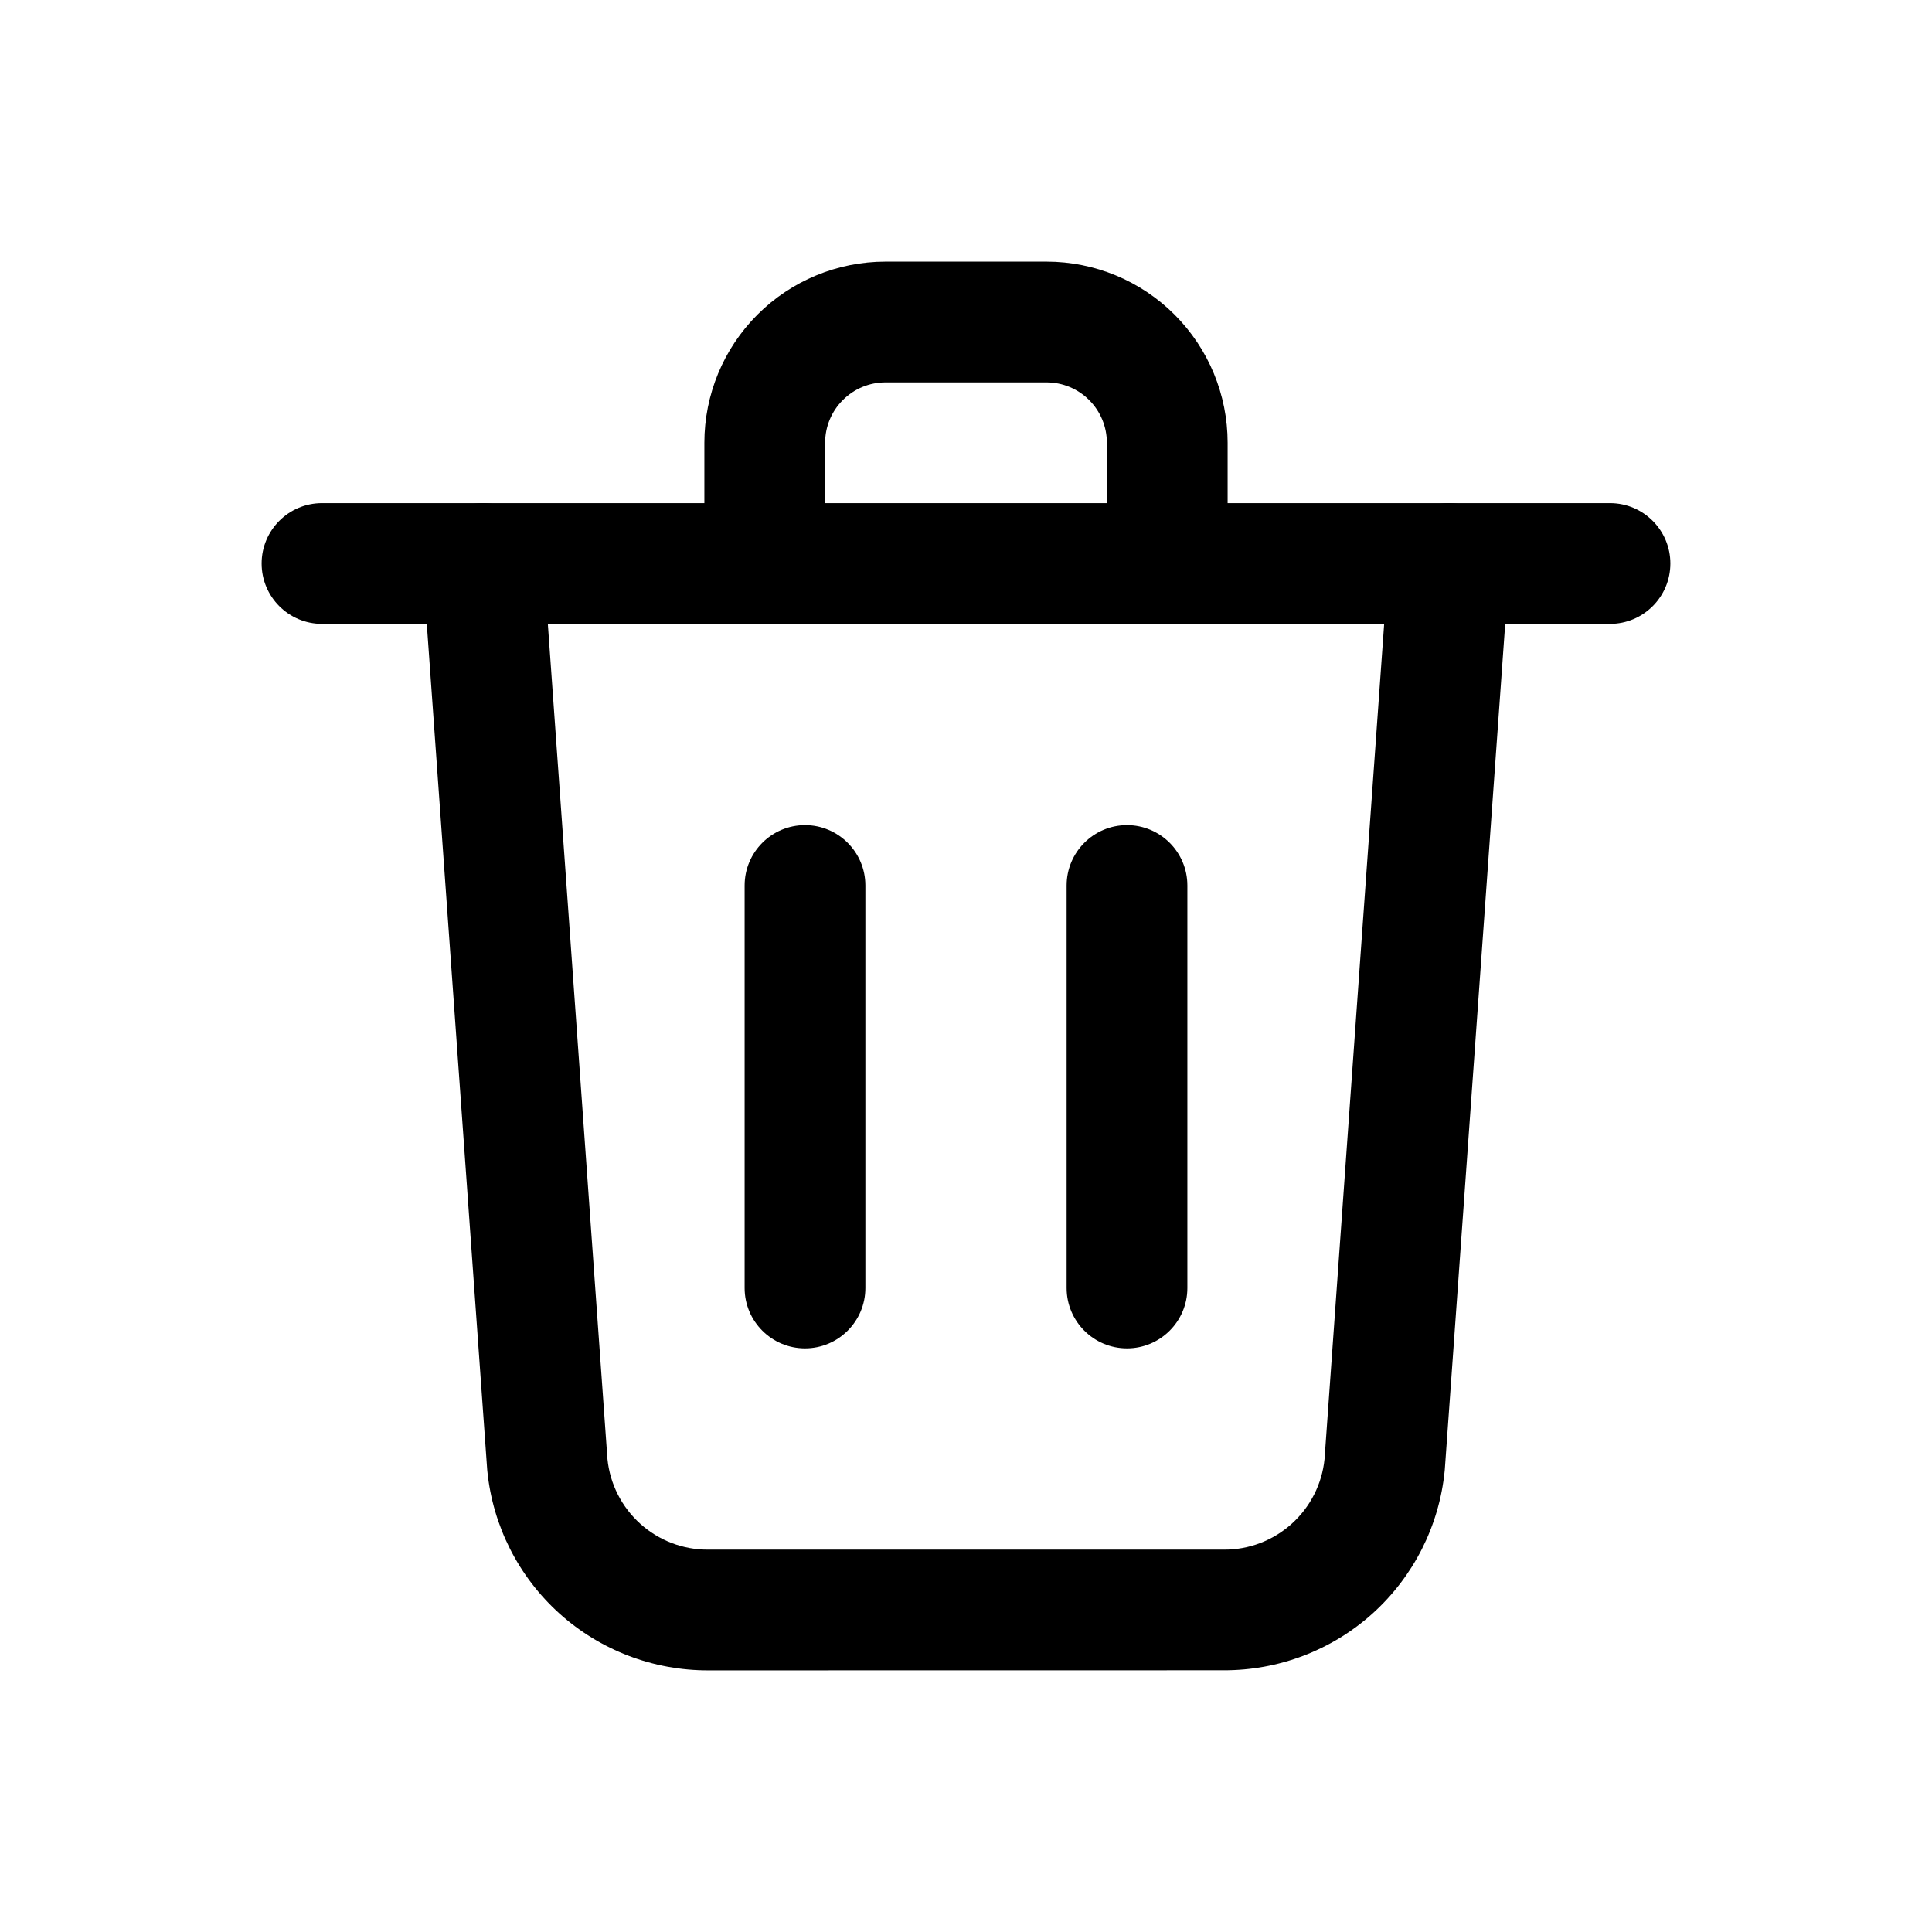
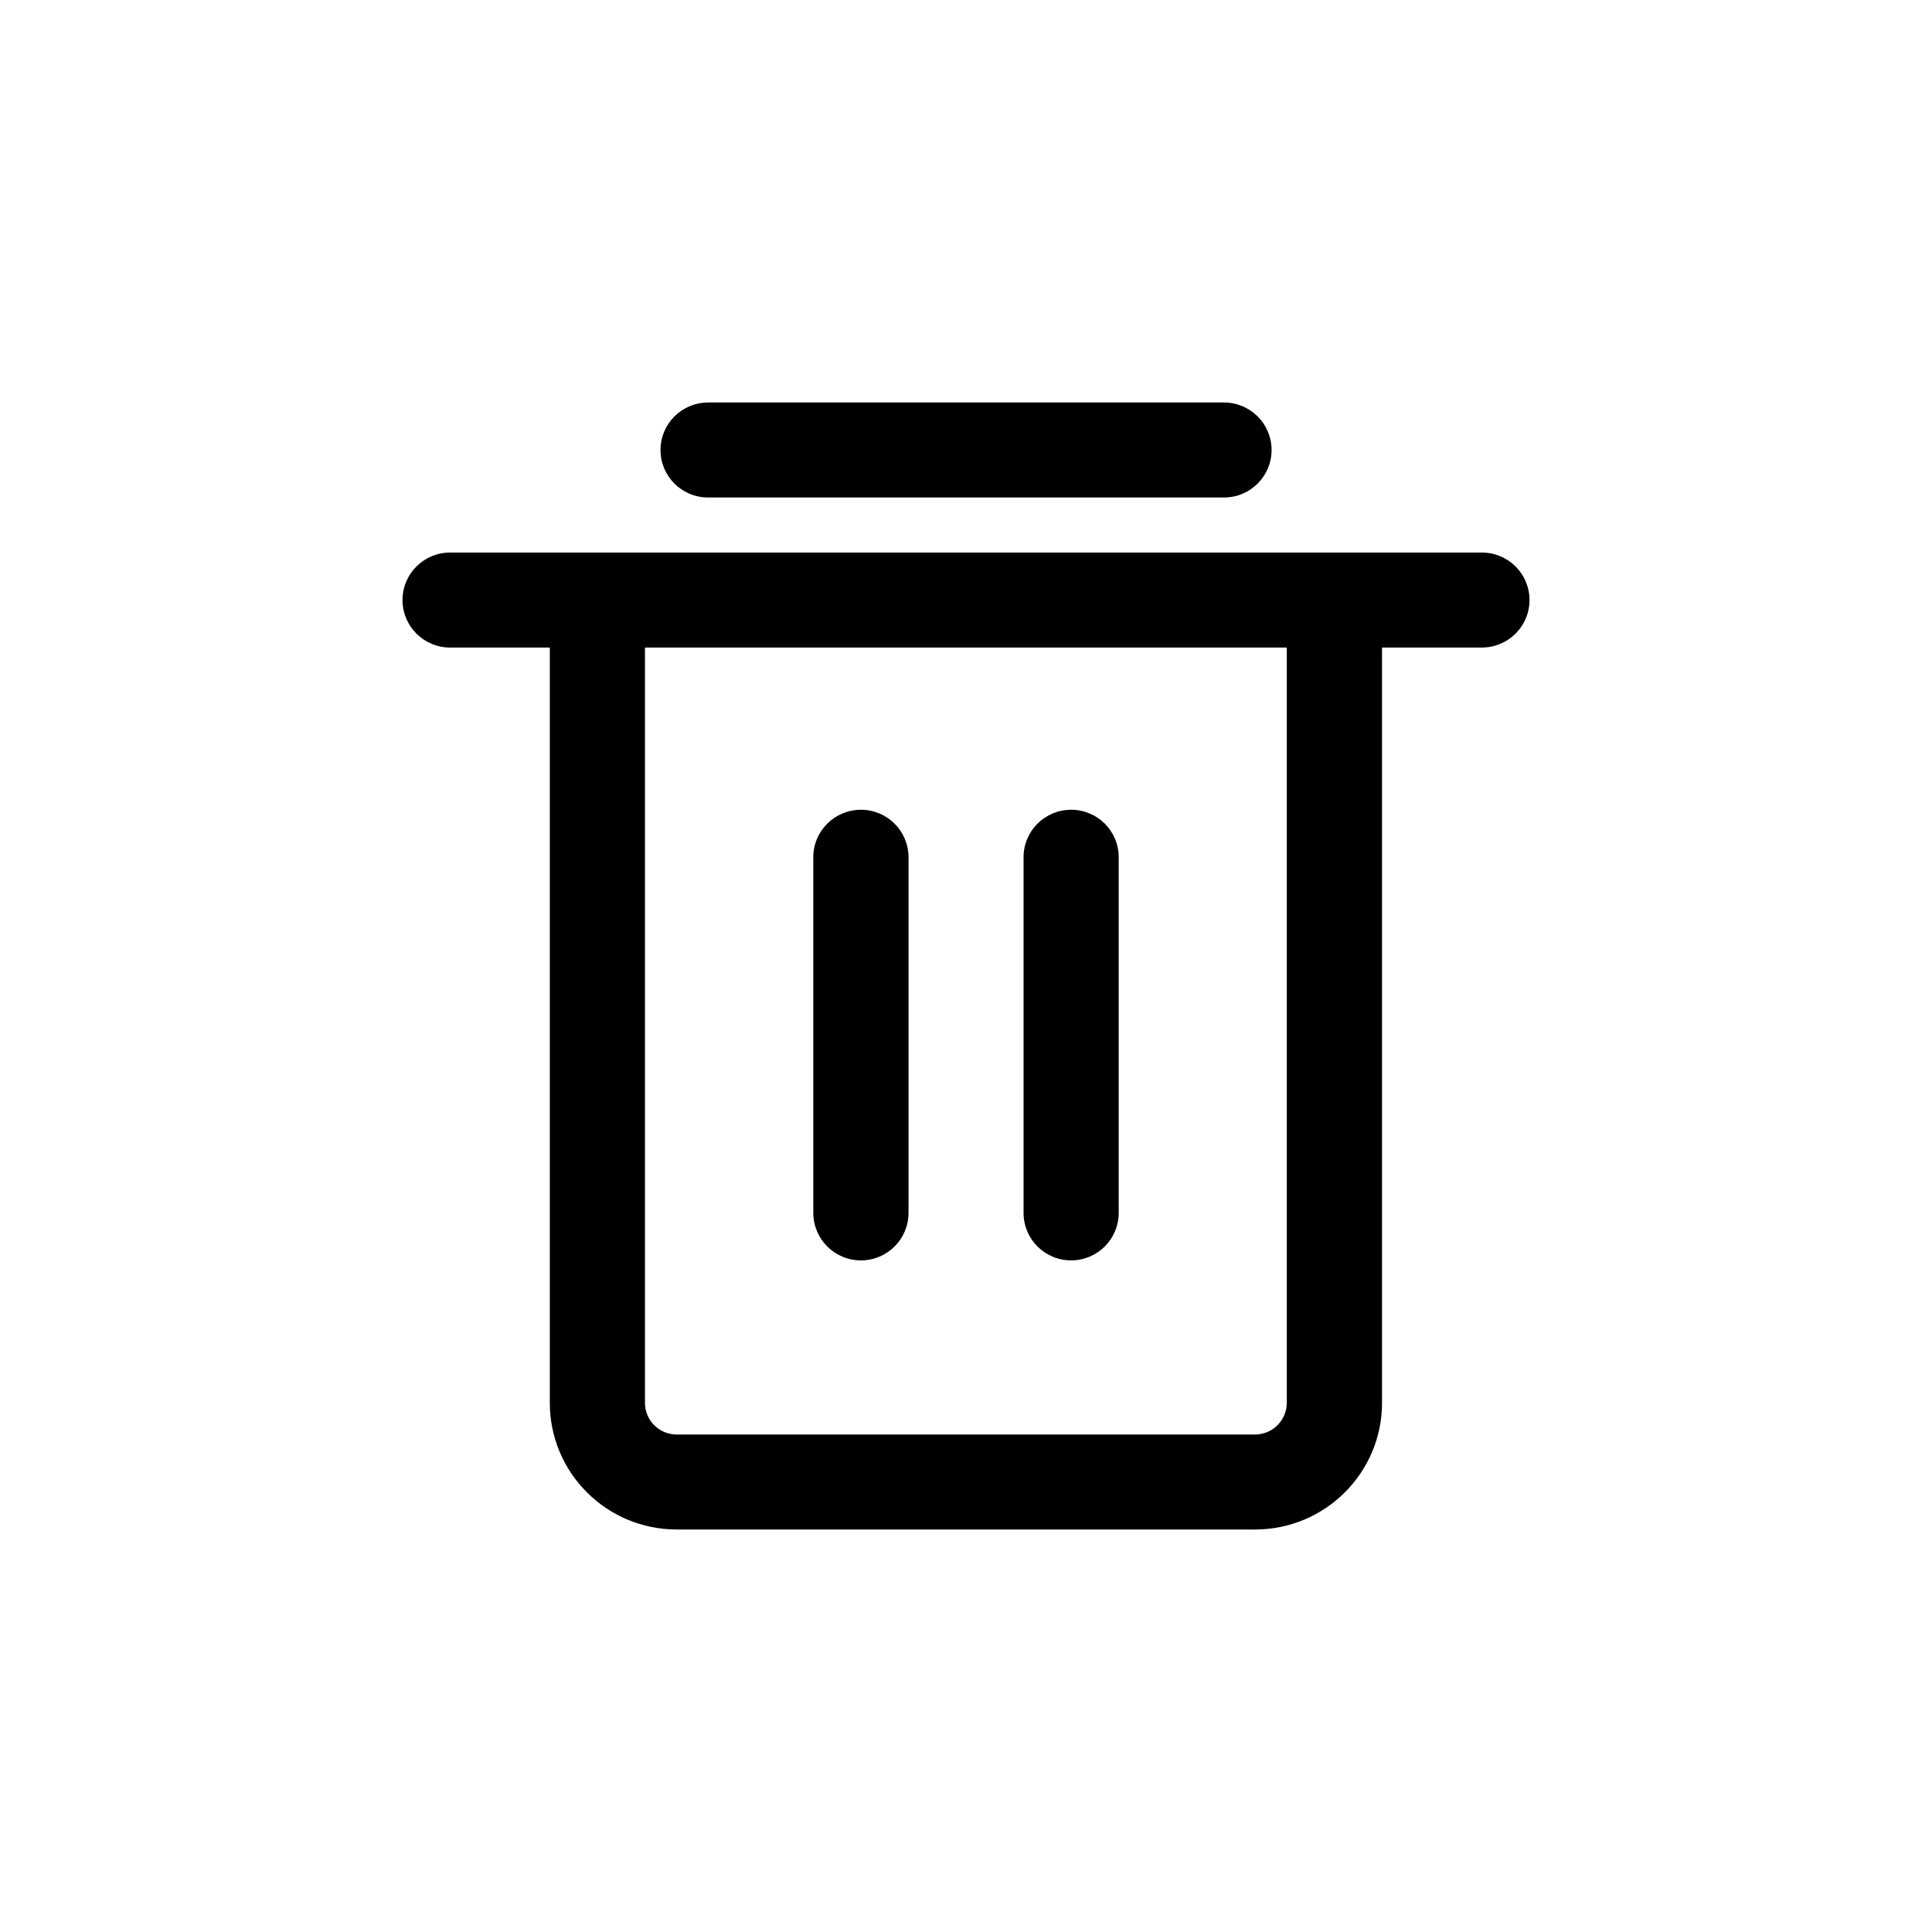
<svg xmlns="http://www.w3.org/2000/svg" width="24" height="24" viewBox="0 0 24 24" fill="none">
-   <path d="M20 6.25C20.414 6.25 20.75 6.586 20.75 7C20.75 7.414 20.414 7.75 20 7.75H4C3.586 7.75 3.25 7.414 3.25 7C3.25 6.586 3.586 6.25 4 6.25H20Z" fill="currentColor" />
-   <path d="M13.75 7V5.5C13.75 5.301 13.671 5.11 13.53 4.97C13.39 4.829 13.199 4.75 13 4.75H11C10.801 4.75 10.61 4.829 10.47 4.97C10.329 5.11 10.25 5.301 10.25 5.5V7C10.25 7.414 9.914 7.75 9.5 7.75C9.086 7.75 8.75 7.414 8.75 7V5.5C8.75 4.903 8.987 4.331 9.409 3.909C9.831 3.487 10.403 3.25 11 3.25H13C13.597 3.25 14.169 3.487 14.591 3.909C15.013 4.331 15.25 4.903 15.25 5.5V7C15.25 7.414 14.914 7.75 14.5 7.75C14.086 7.75 13.75 7.414 13.75 7Z" fill="currentColor" />
-   <path d="M18.054 6.252C18.467 6.282 18.777 6.641 18.748 7.054L17.948 18.254C17.948 18.261 17.947 18.268 17.946 18.275C17.878 18.956 17.558 19.586 17.05 20.044C16.542 20.501 15.883 20.751 15.2 20.749L8.8 20.75C8.117 20.752 7.458 20.501 6.95 20.044C6.442 19.586 6.122 18.956 6.054 18.275C6.053 18.268 6.052 18.261 6.052 18.254L5.252 7.054C5.222 6.641 5.533 6.282 5.946 6.252C6.359 6.222 6.718 6.533 6.748 6.946L7.546 18.125C7.577 18.434 7.723 18.721 7.954 18.929C8.185 19.137 8.485 19.252 8.796 19.25H15.204C15.515 19.252 15.815 19.137 16.046 18.929C16.277 18.721 16.423 18.434 16.454 18.125L17.252 6.946C17.282 6.533 17.641 6.222 18.054 6.252Z" fill="currentColor" />
-   <path d="M9.25 16V11C9.25 10.586 9.586 10.25 10 10.25C10.414 10.25 10.75 10.586 10.75 11V16C10.75 16.414 10.414 16.75 10 16.75C9.586 16.75 9.25 16.414 9.25 16Z" fill="currentColor" />
-   <path d="M13.25 16V11C13.25 10.586 13.586 10.25 14 10.25C14.414 10.25 14.75 10.586 14.75 11V16C14.75 16.414 14.414 16.75 14 16.75C13.586 16.75 13.25 16.414 13.25 16Z" fill="currentColor" />
+   <path d="M18.409 6.864C18.736 6.865 19 7.128 19 7.454C19 7.78 18.736 8.043 18.409 8.044H17.168V17.427C17.168 18.296 16.461 19 15.59 19H8.407C7.536 19 6.83 18.296 6.83 17.427V8.044H5.591C5.265 8.044 5 7.78 5 7.454C5 7.128 5.265 6.864 5.591 6.864H18.409ZM8.012 17.427C8.012 17.645 8.189 17.82 8.407 17.82H15.59C15.807 17.82 15.984 17.645 15.985 17.427V8.044H8.012V17.427ZM10.695 10.059C11.021 10.059 11.286 10.323 11.286 10.649V15.067C11.286 15.393 11.021 15.657 10.695 15.657C10.368 15.657 10.104 15.393 10.103 15.067V10.649C10.103 10.323 10.368 10.059 10.695 10.059ZM13.306 10.059C13.633 10.059 13.897 10.323 13.897 10.649V15.067C13.897 15.393 13.632 15.657 13.306 15.657C12.979 15.657 12.715 15.393 12.715 15.067V10.649C12.715 10.323 12.979 10.059 13.306 10.059ZM15.205 5C15.531 5 15.796 5.264 15.796 5.59C15.796 5.916 15.531 6.18 15.205 6.18H8.796C8.469 6.18 8.205 5.916 8.205 5.59C8.205 5.264 8.469 5.001 8.796 5H15.205Z" fill="currentColor" />
</svg>
